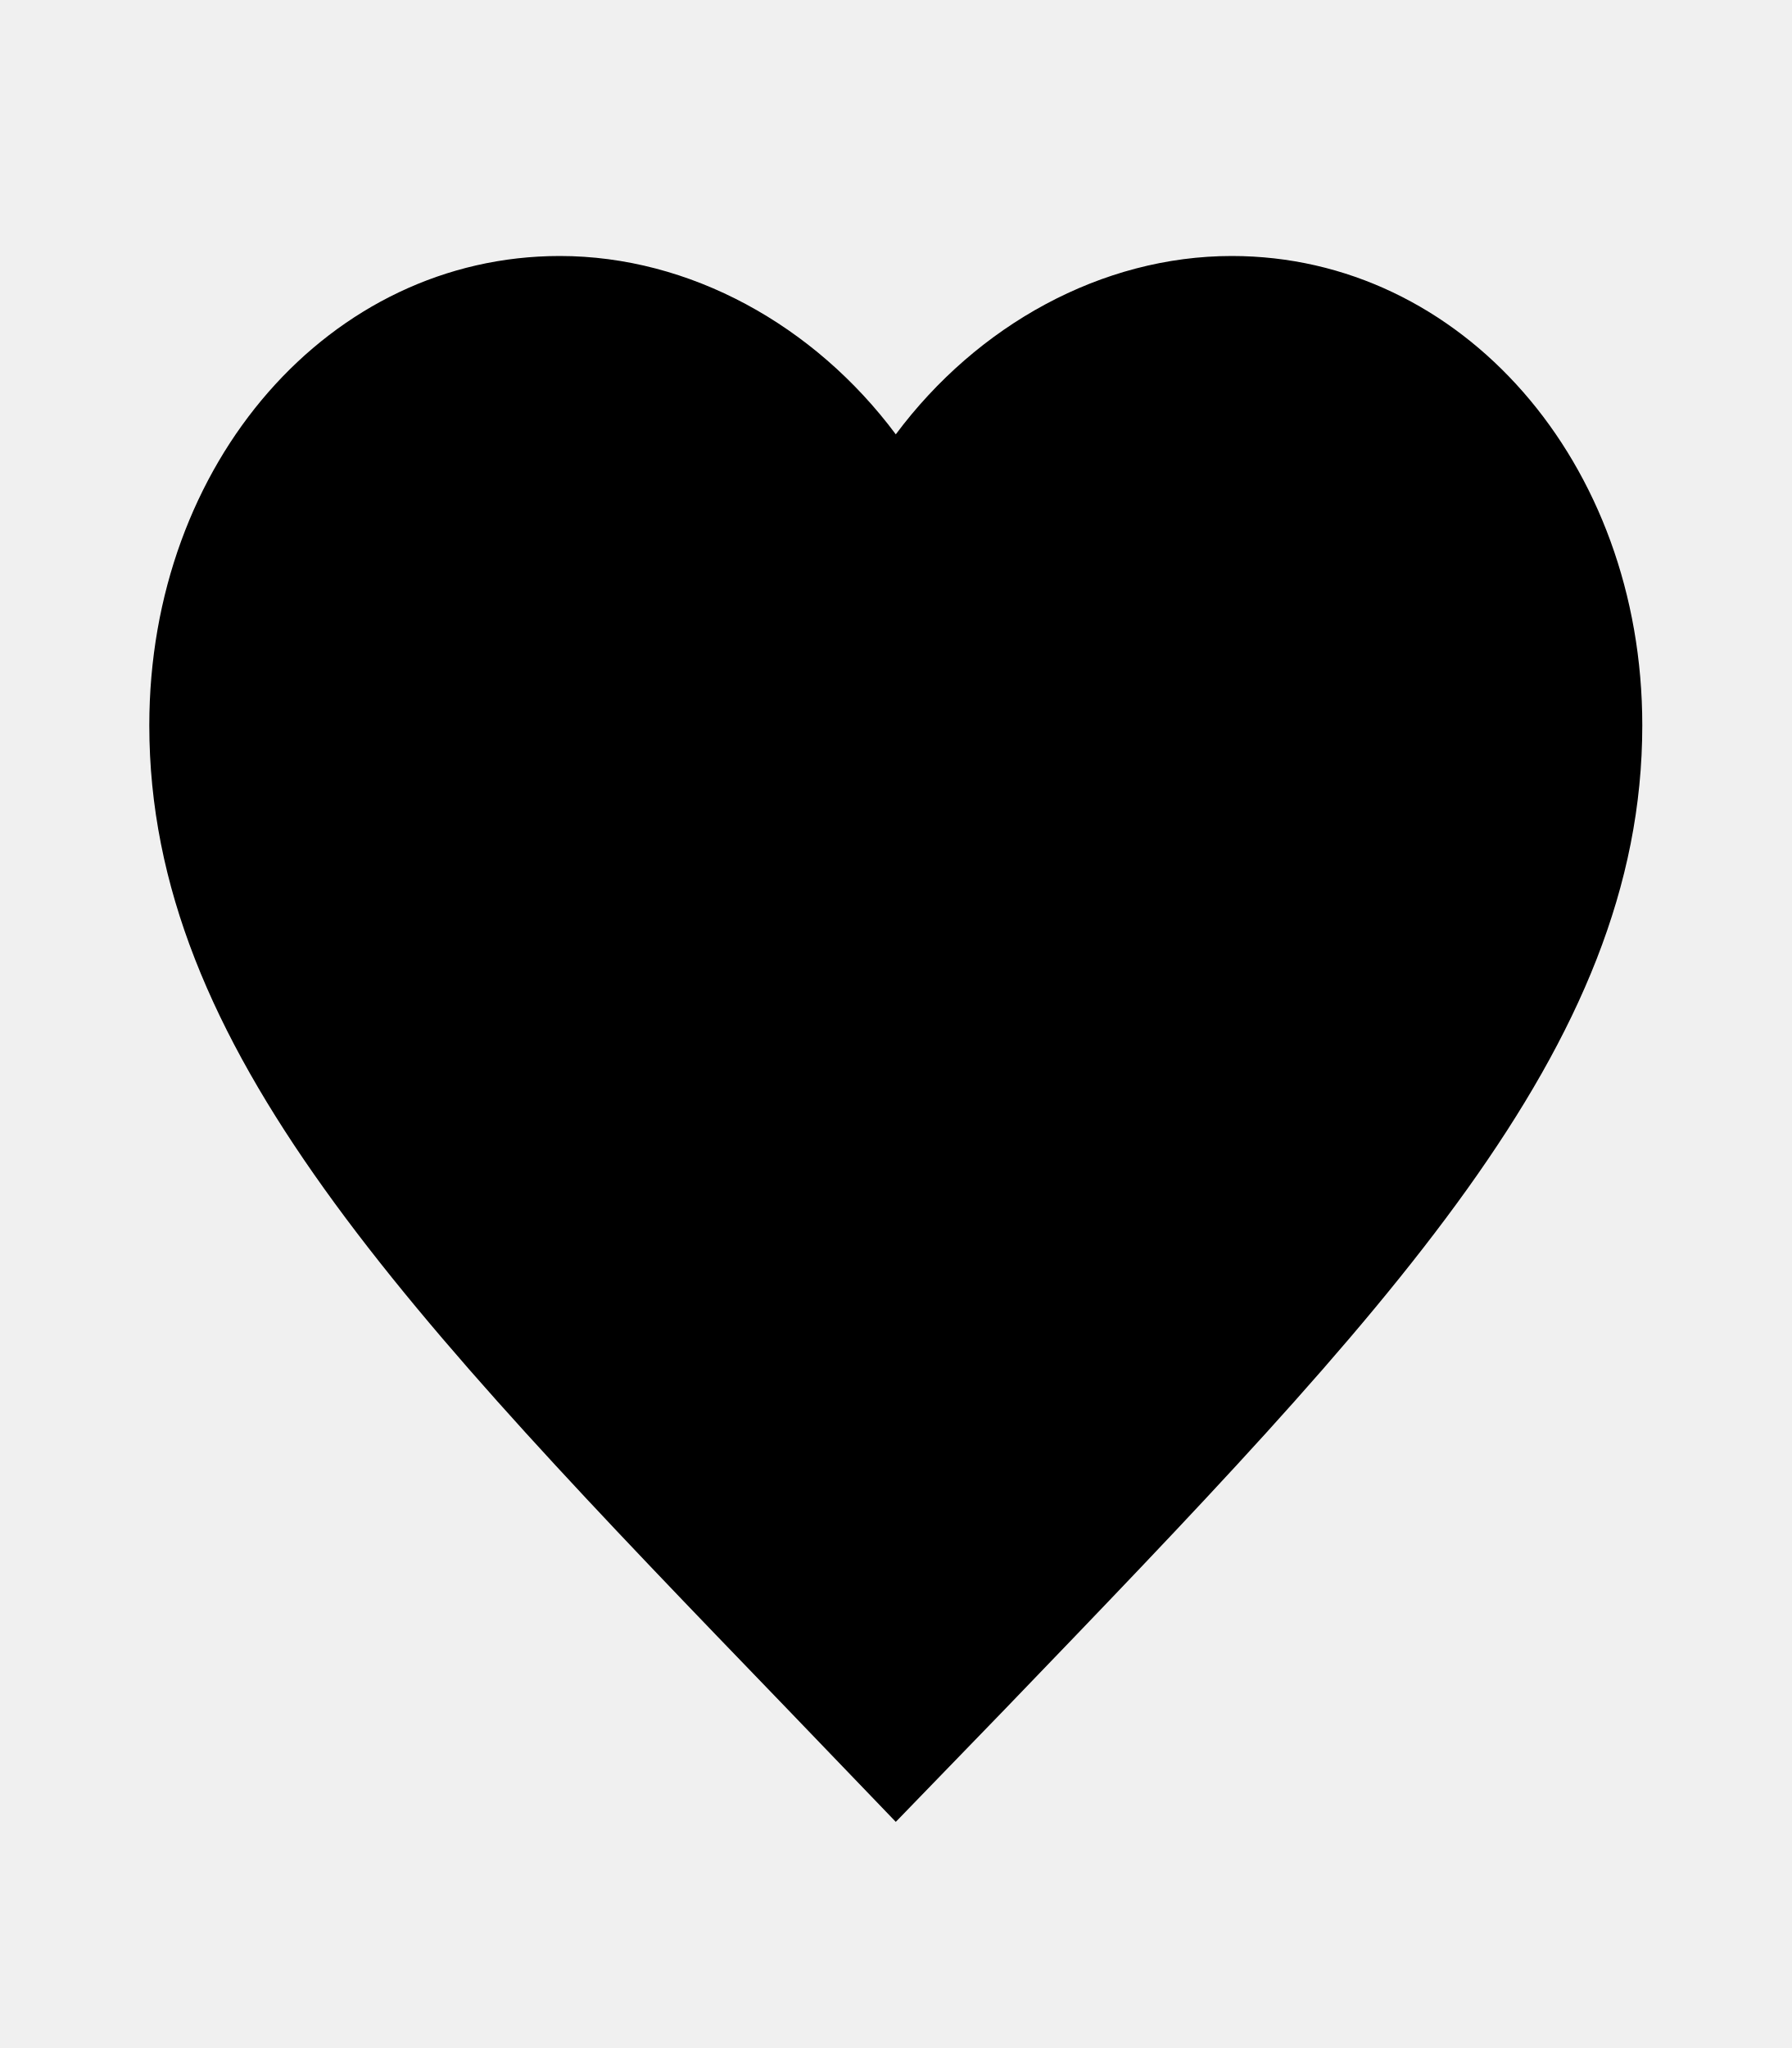
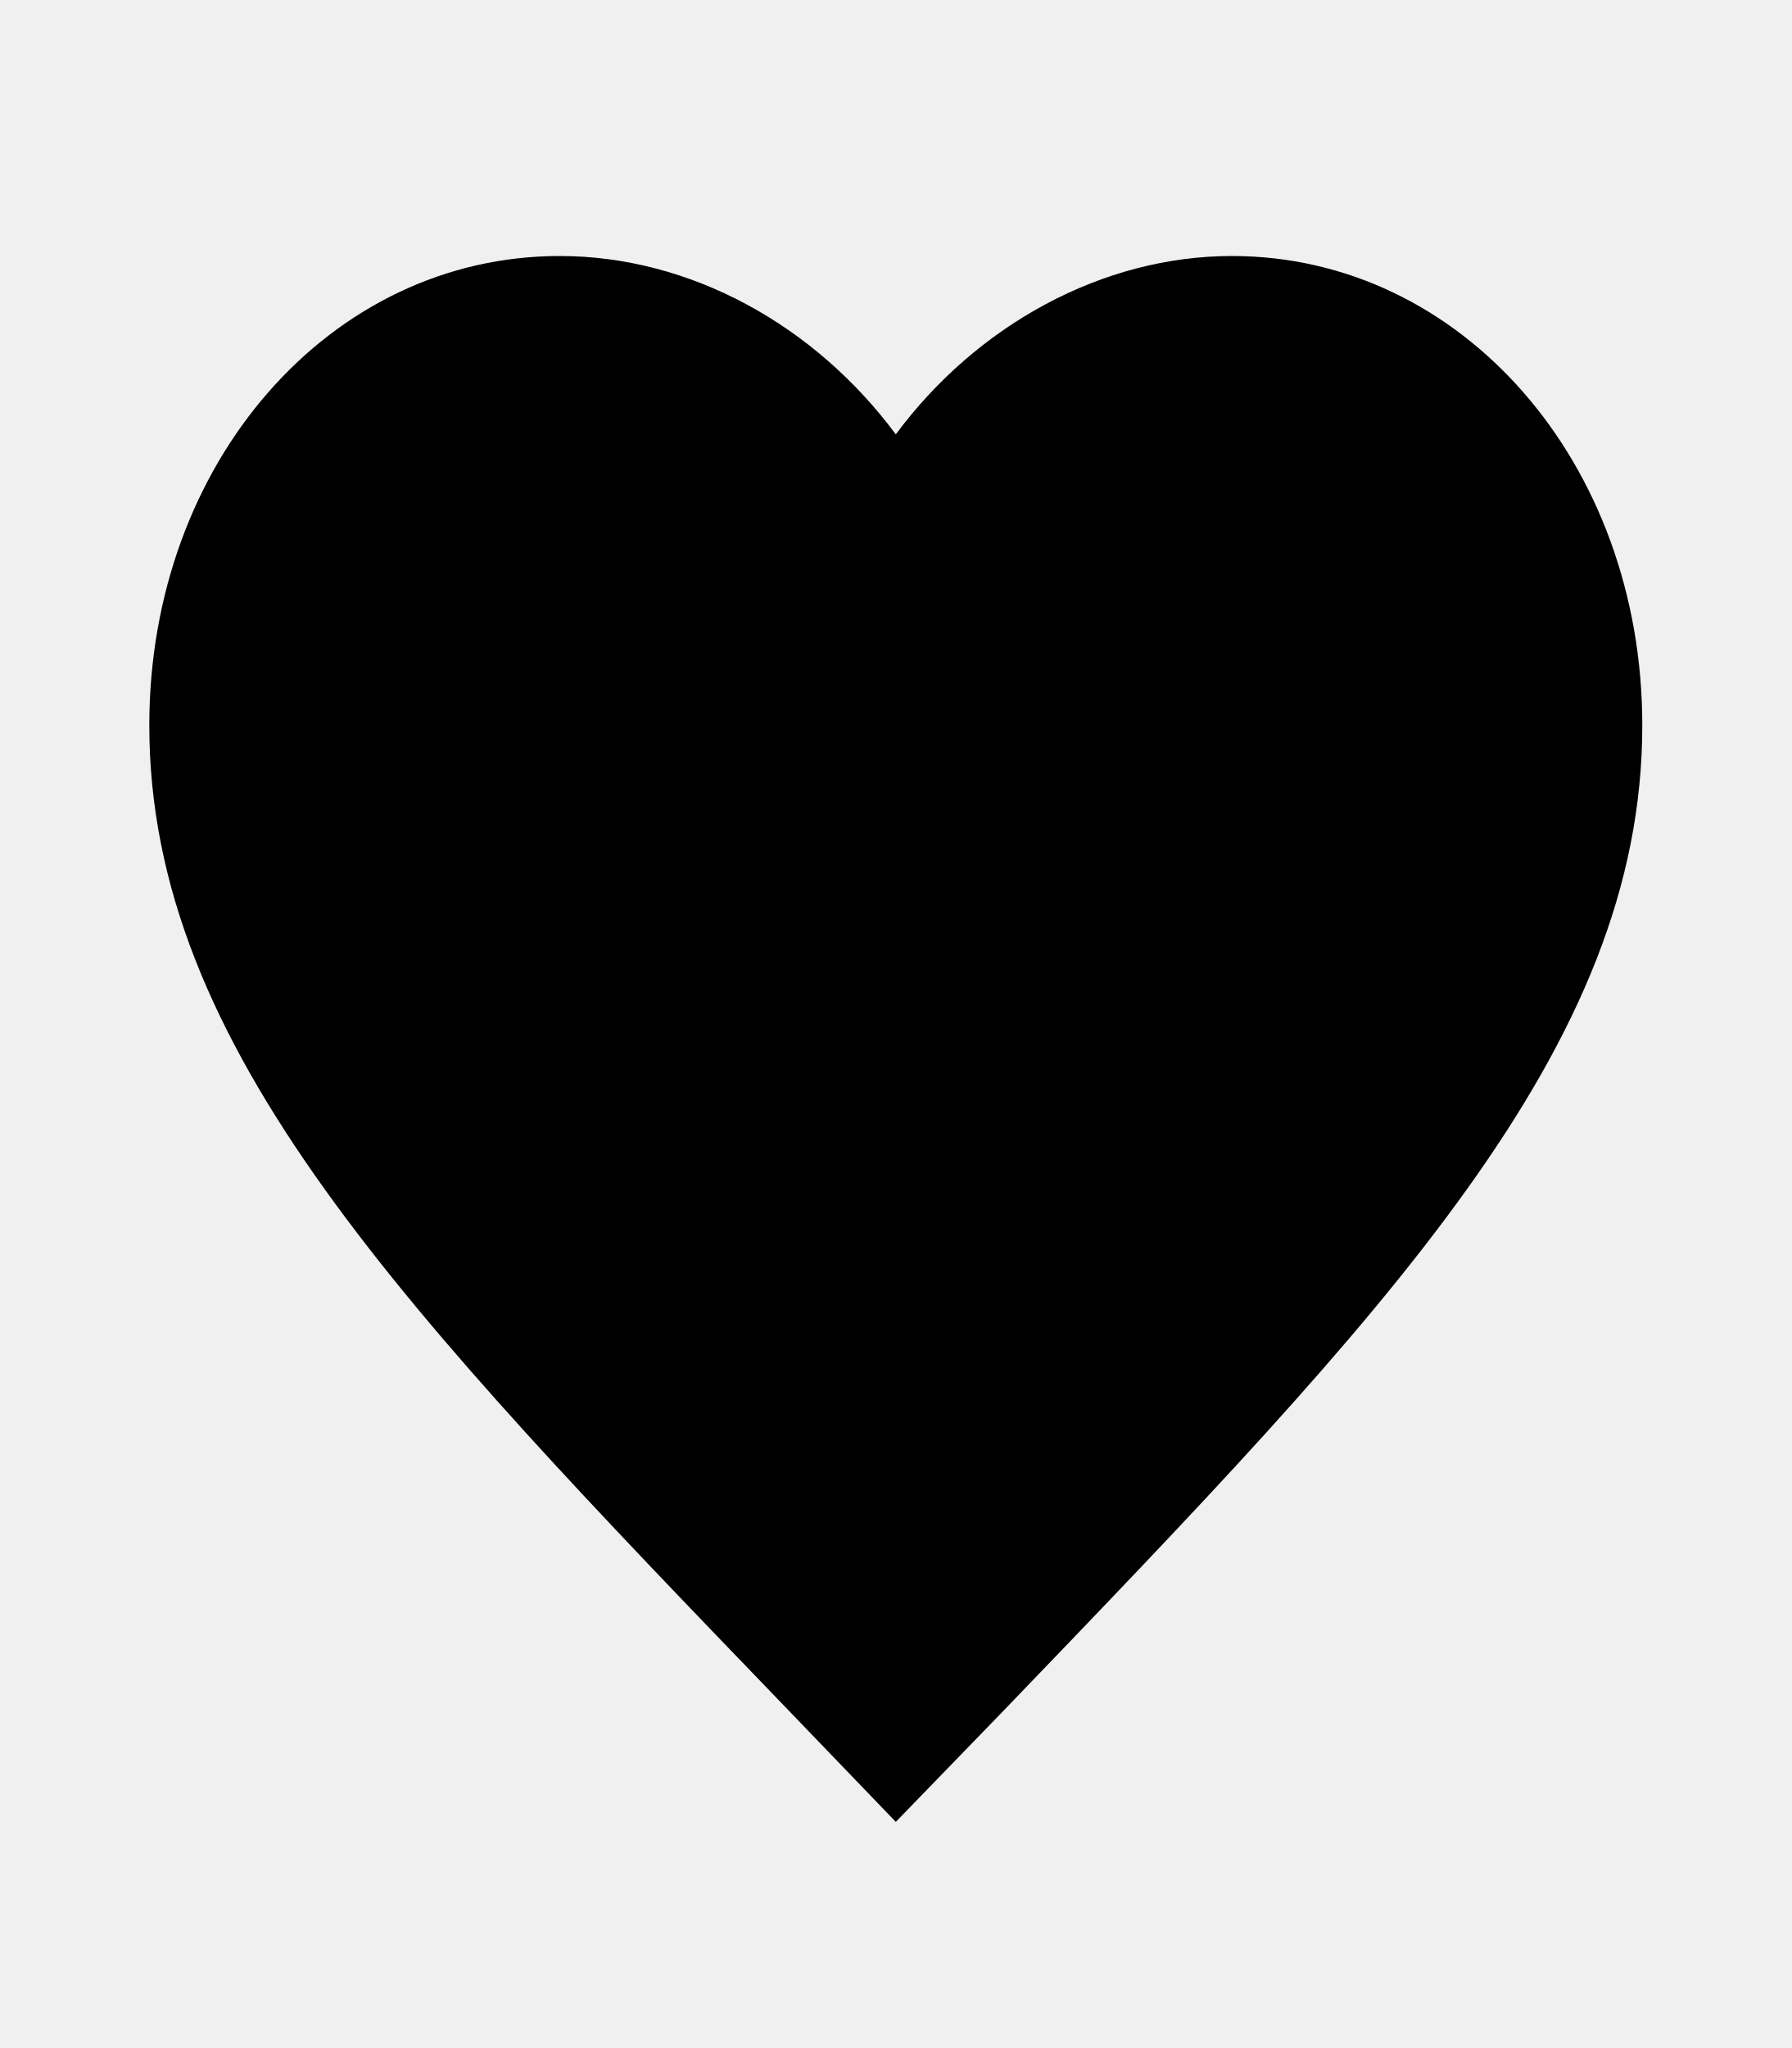
- <svg xmlns="http://www.w3.org/2000/svg" viewBox="0 0 21 24" fill="none">
-   <g clip-path="url(#clip0_39_54)">
-     <path class="heart-path" d="M10.5 21.35L9.231 20.03C4.725 15.36 1.75 12.28 1.75 8.5C1.75 5.42 3.868 3 6.562 3C8.085 3 9.546 3.81 10.5 5.09C11.454 3.81 12.915 3 14.438 3C17.133 3 19.25 5.42 19.25 8.5C19.25 12.28 16.275 15.36 11.769 20.04L10.5 21.35Z" fill="black" />
-   </g>
-   <defs>
-     <clipPath id="clip0_39_54">
-       <rect width="21" height="24" fill="white" />
-     </clipPath>
-   </defs>
+ <svg xmlns="http://www.w3.org/2000/svg" viewBox="0 0 21 24">
+   <path d="M10.5 21.35L9.23 20.03C4.73 15.36 1.75 12.28 1.75 8.5C1.75 5.42 3.87 3 6.56 3C8.09 3 9.55 3.81 10.5 5.09C11.45 3.81 12.92 3 14.44 3C17.13 3 19.25 5.42 19.25 8.5C19.25 12.28 16.27 15.36 11.77 20.04L10.5 21.35Z" fill="black" />
</svg>
